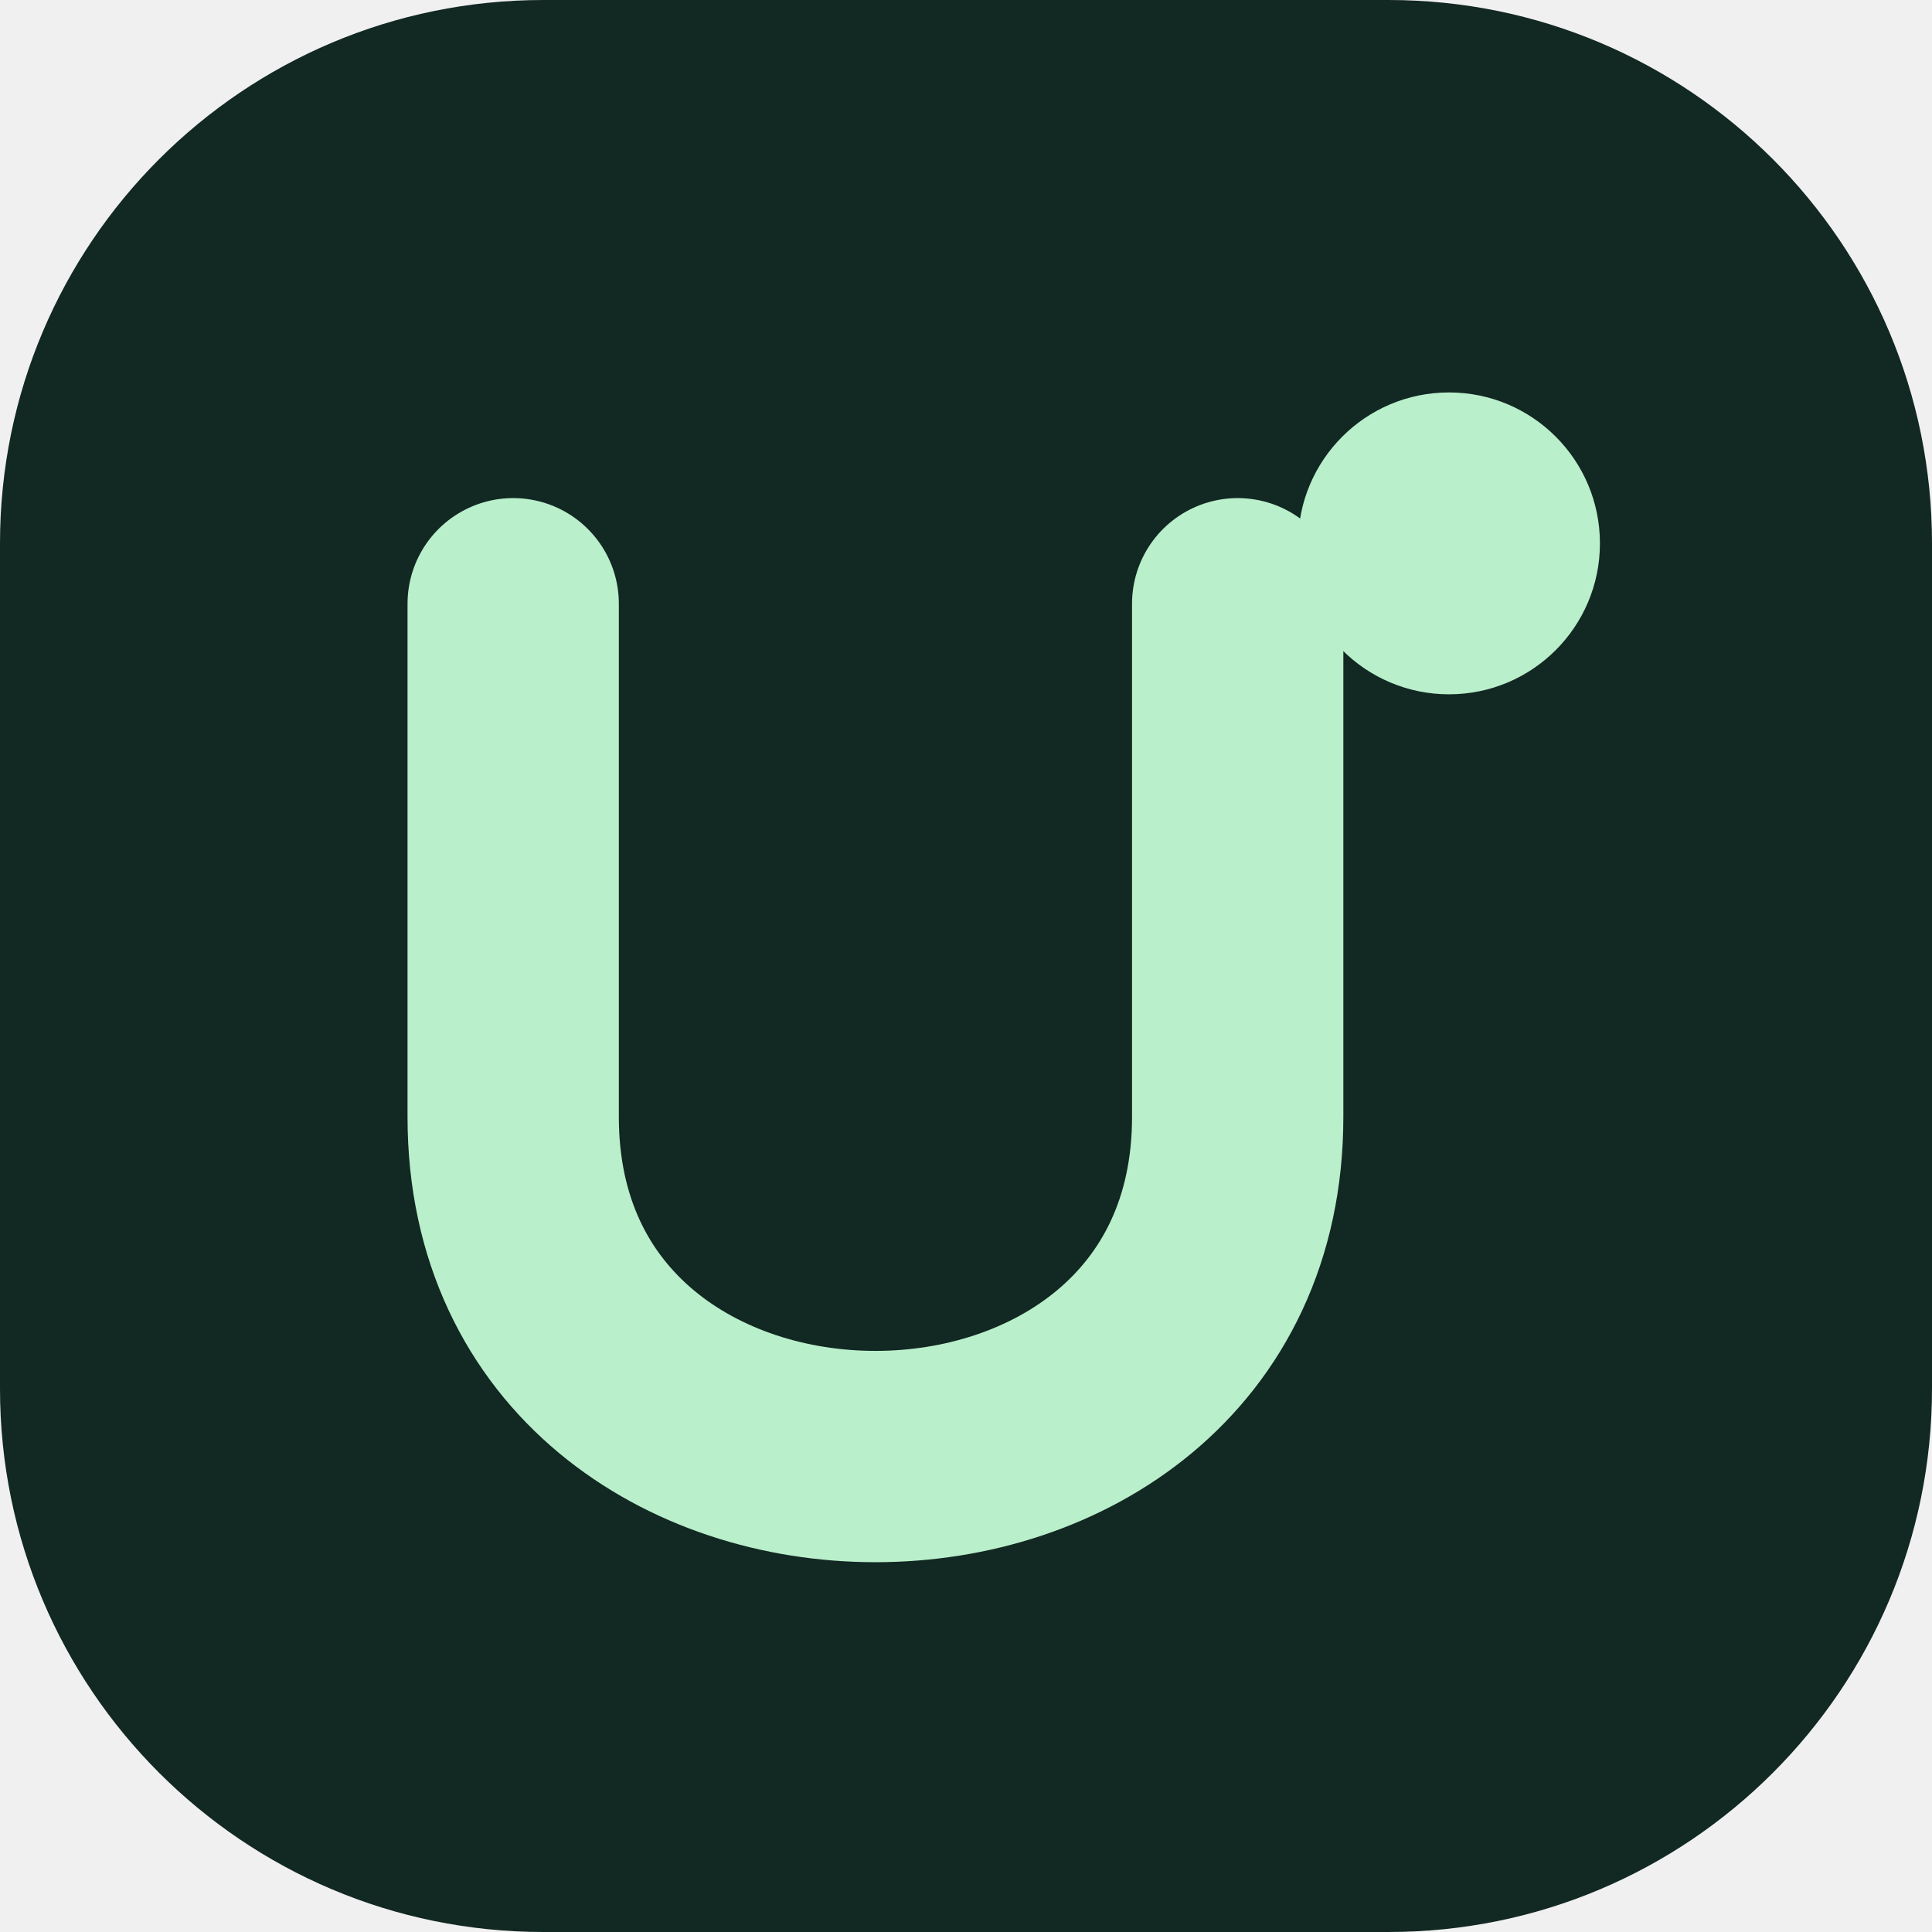
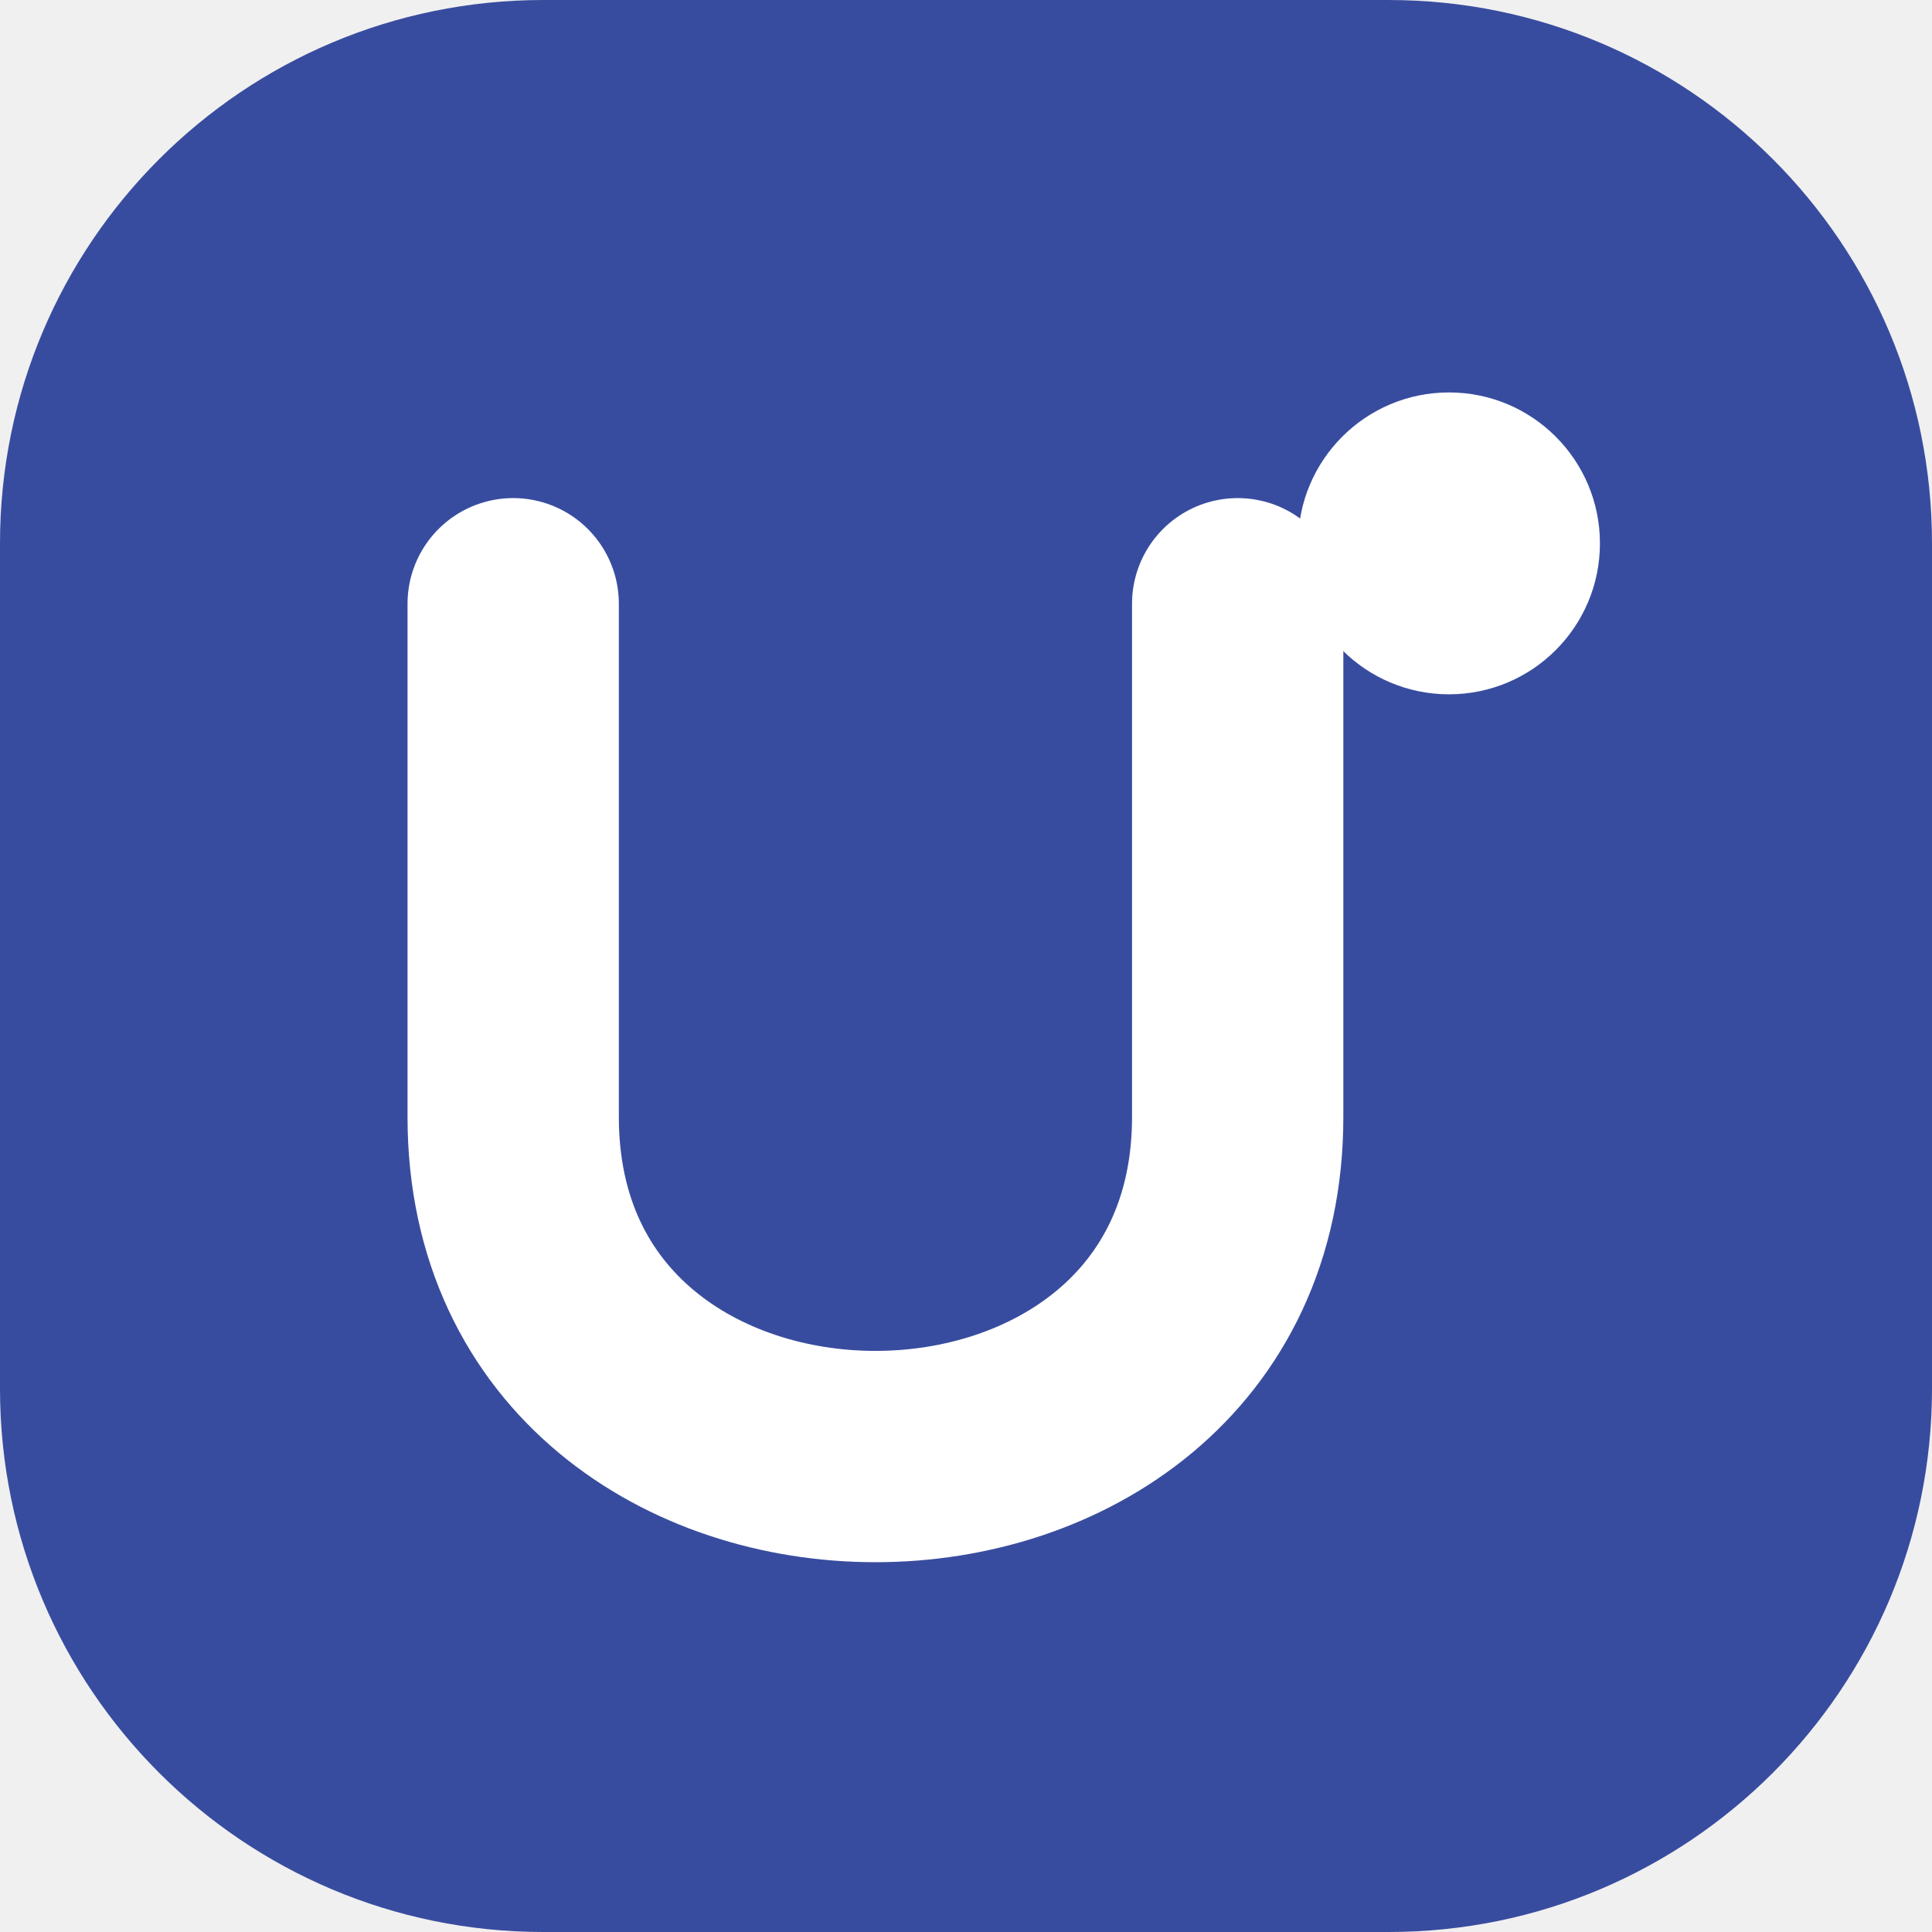
<svg xmlns="http://www.w3.org/2000/svg" viewBox="0 0 64 64">
-   <rect width="64" height="64" rx="18" fill="#122823" />
-   <path d="M17 20v17c0 15 24 15 24 0V20" fill="none" stroke="#b9efcb" stroke-width="7" stroke-linecap="round" />
-   <circle cx="48" cy="18" r="5" fill="#b9efcb" />
+   <rect width="64" height="64" rx="18" fill="#384c9f" />
+   <path d="M17 20v17c0 15 24 15 24 0V20" fill="none" stroke="#fff" stroke-width="7" stroke-linecap="round" />
+   <circle cx="48" cy="18" r="5" fill="#fff" />
</svg>
